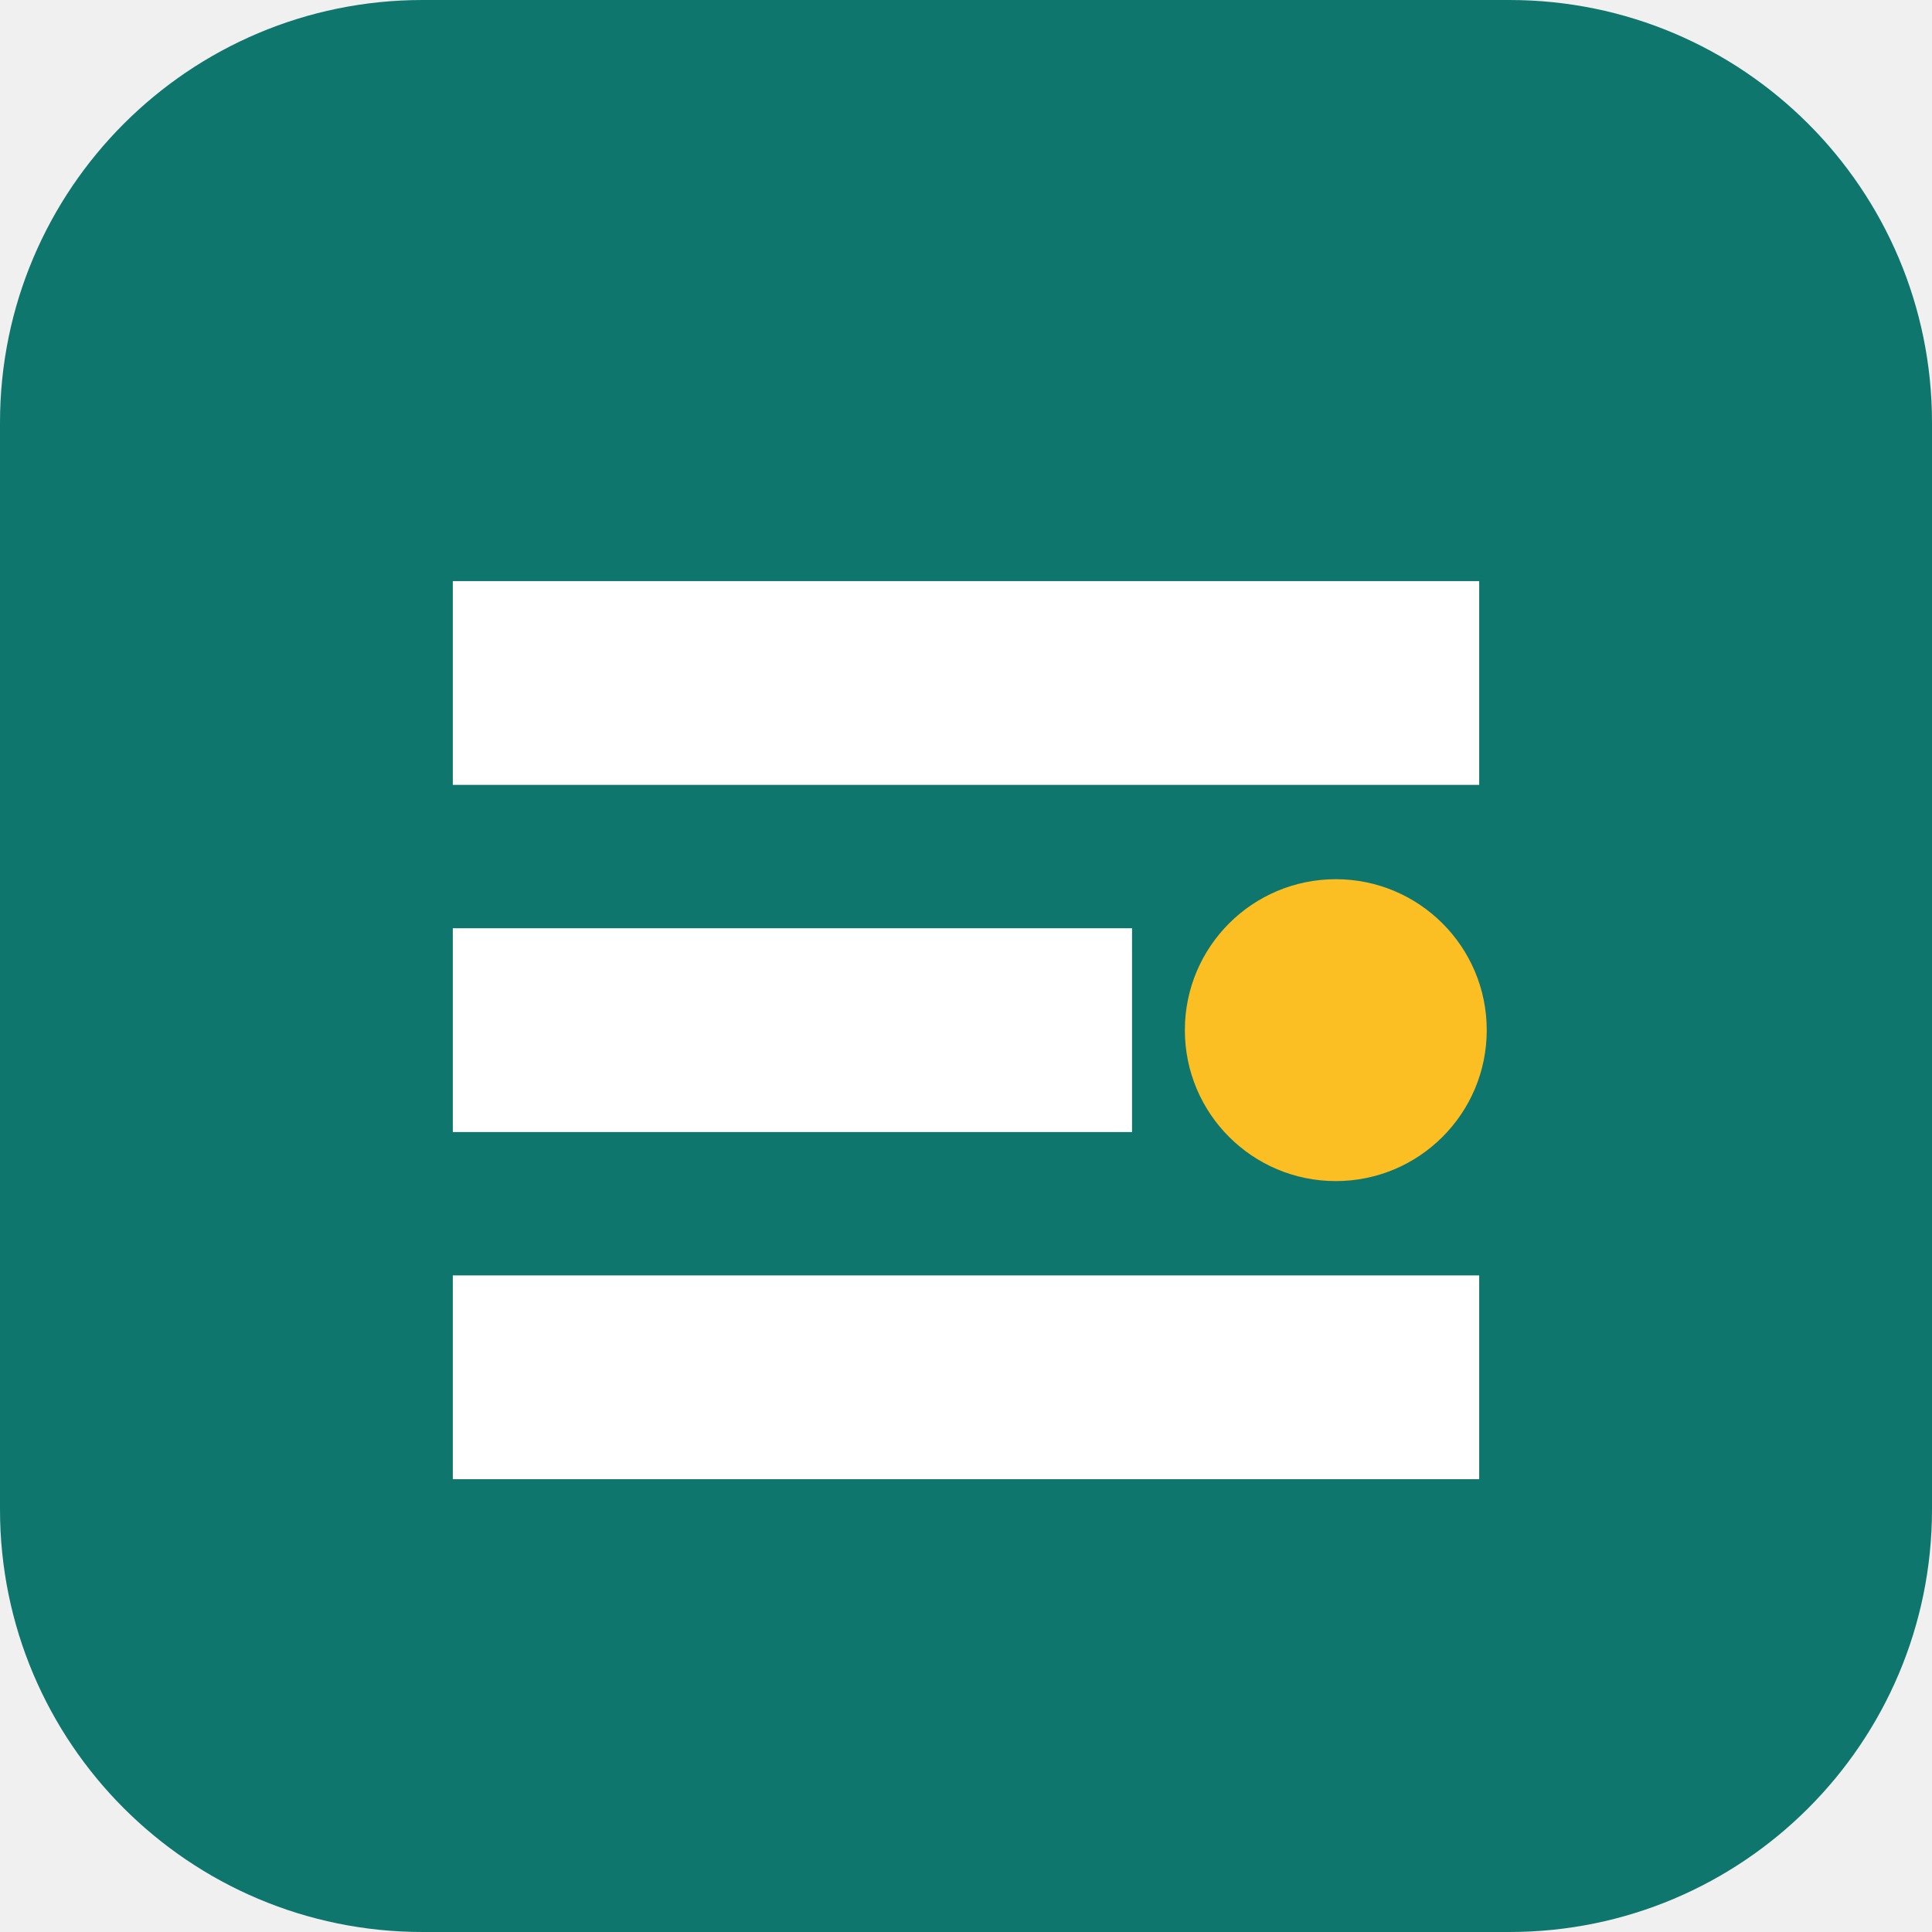
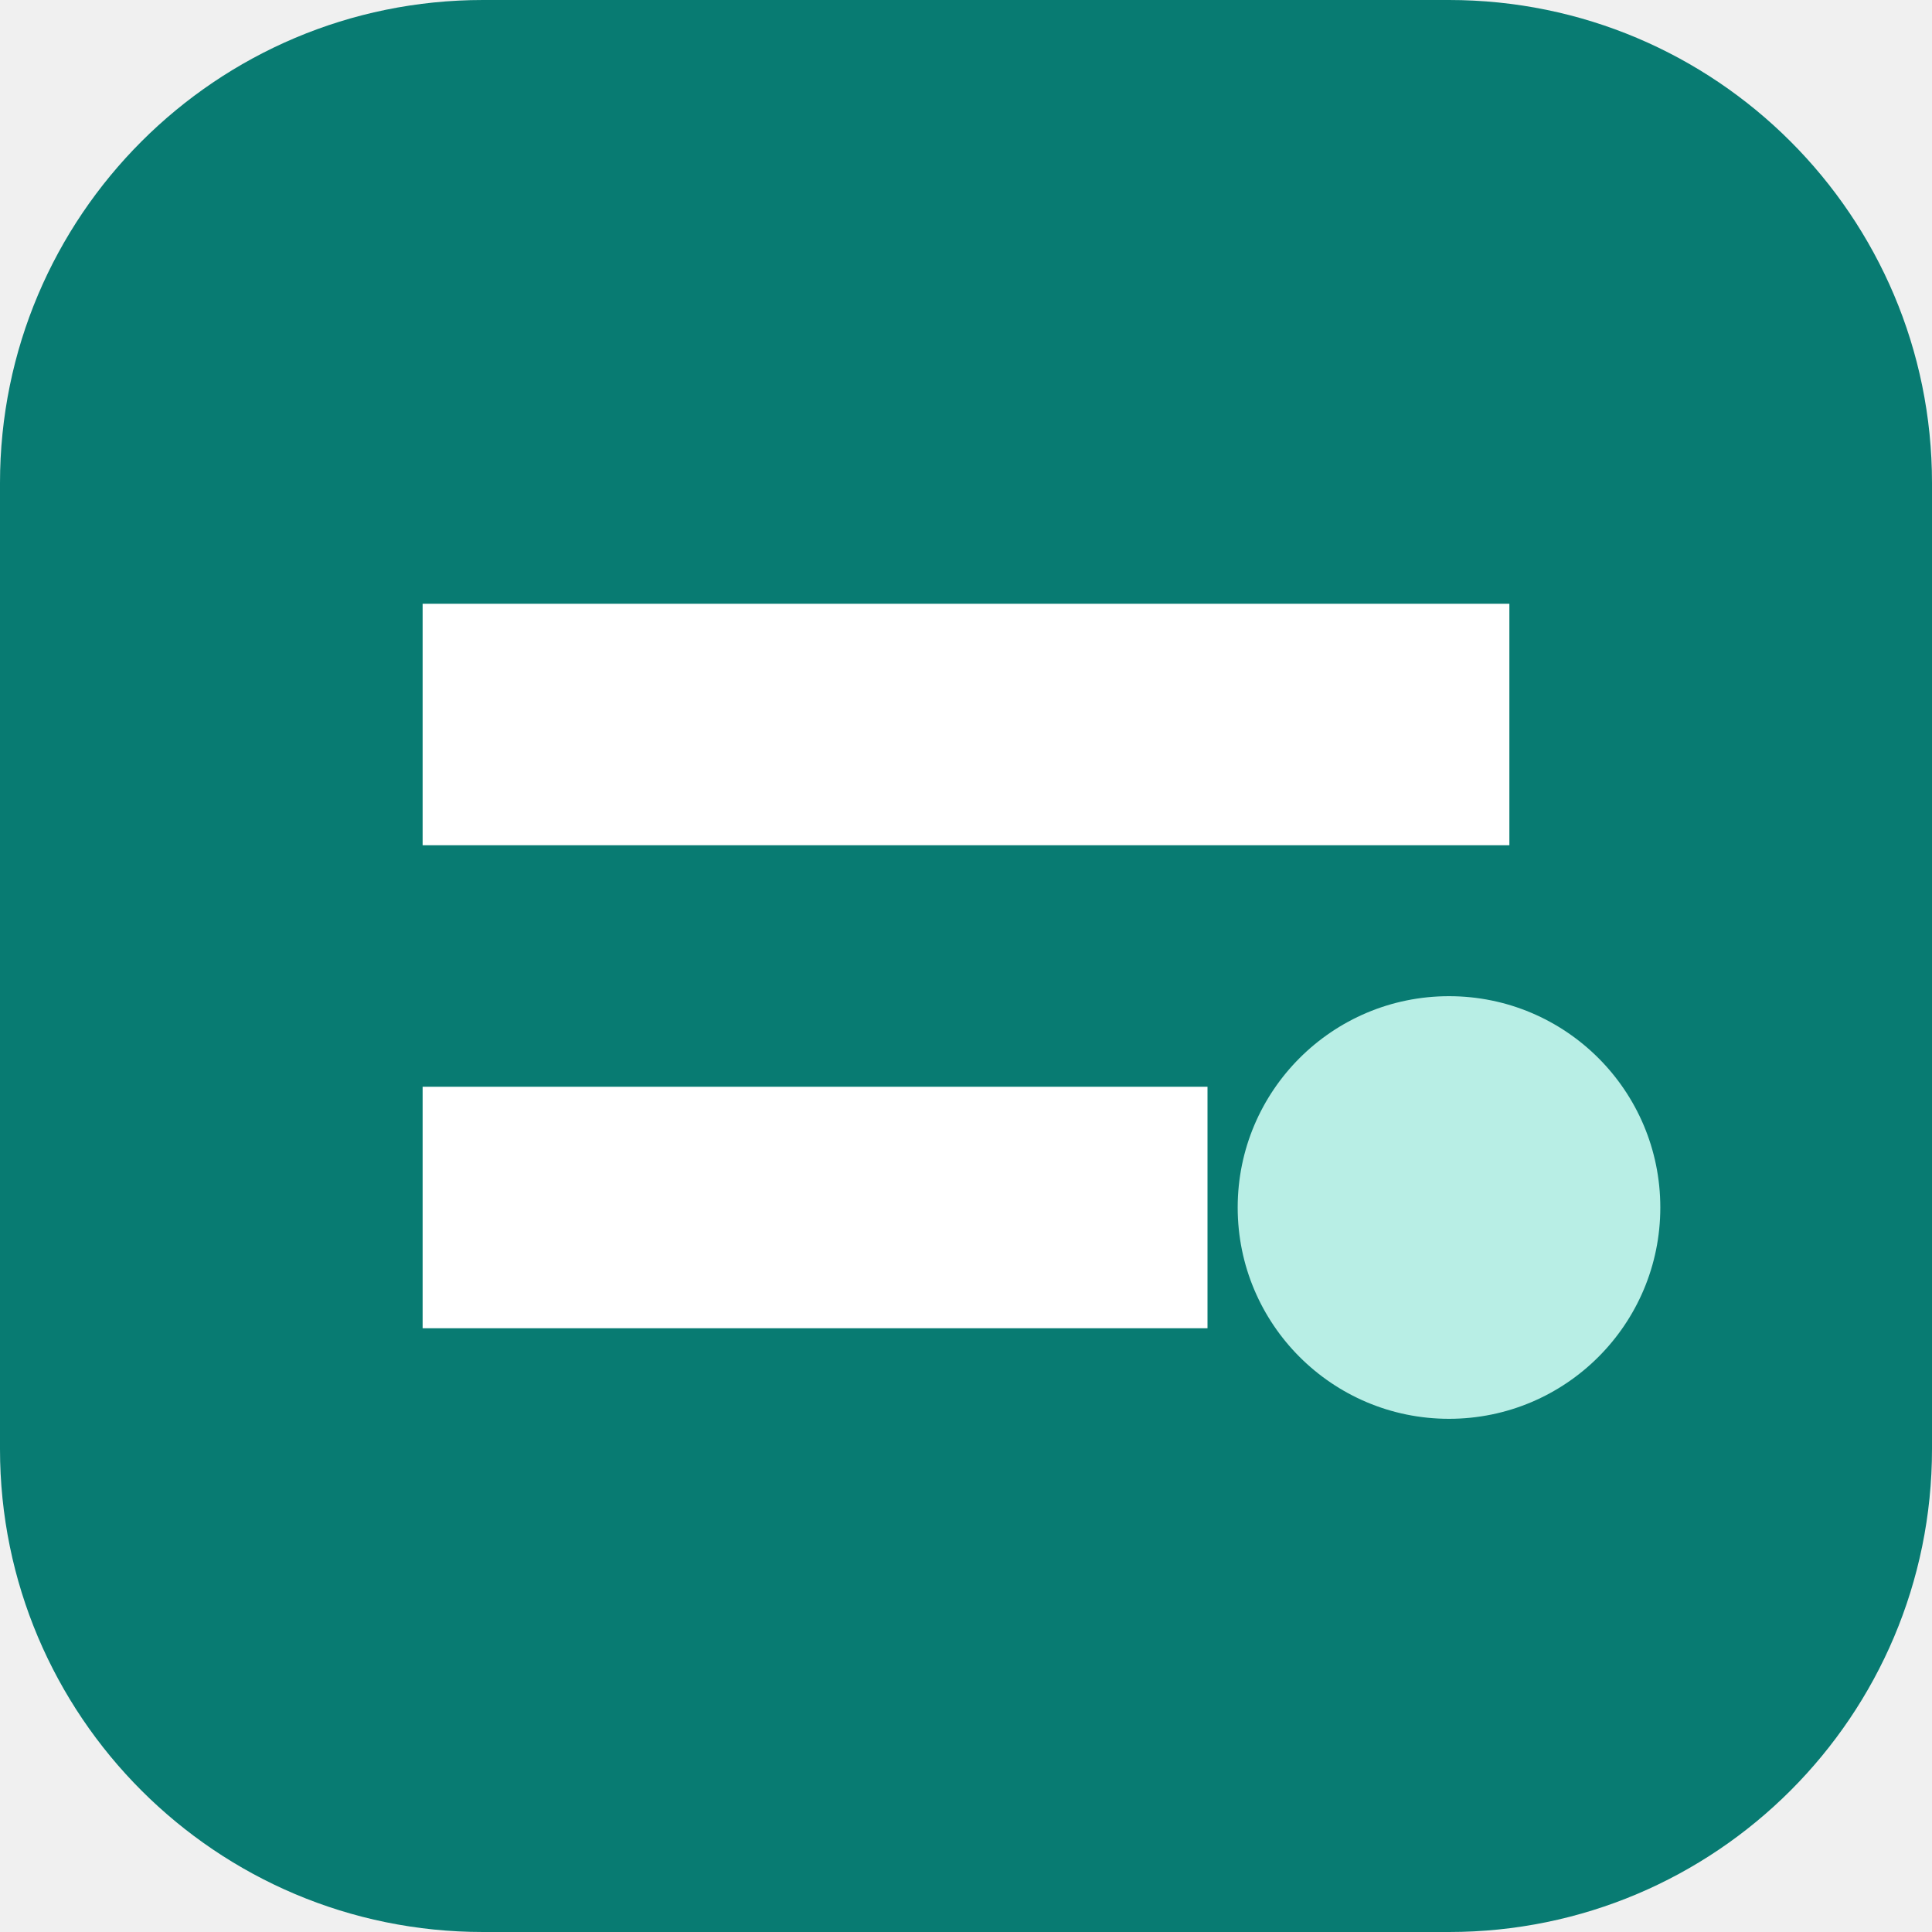
- <svg xmlns="http://www.w3.org/2000/svg" viewBox="0 0 512 512">
-   <rect width="512" height="512" rx="112" fill="#0f766e" />
-   <path d="M120 154h272v54H120zm0 92h180v54H120zm0 92h272v54H120z" fill="#fff" />
-   <circle cx="354" cy="273" r="40" fill="#fbbf24" />
+ <svg xmlns="http://www.w3.org/2000/svg" viewBox="0 0 64 64">
+   <rect width="64" height="64" rx="16" fill="#087b72" />
+   <path d="M14 20h36v8H14zm0 16h26v8H14z" fill="white" />
+   <circle cx="48" cy="40" r="7" fill="#b8eee5" />
</svg>
